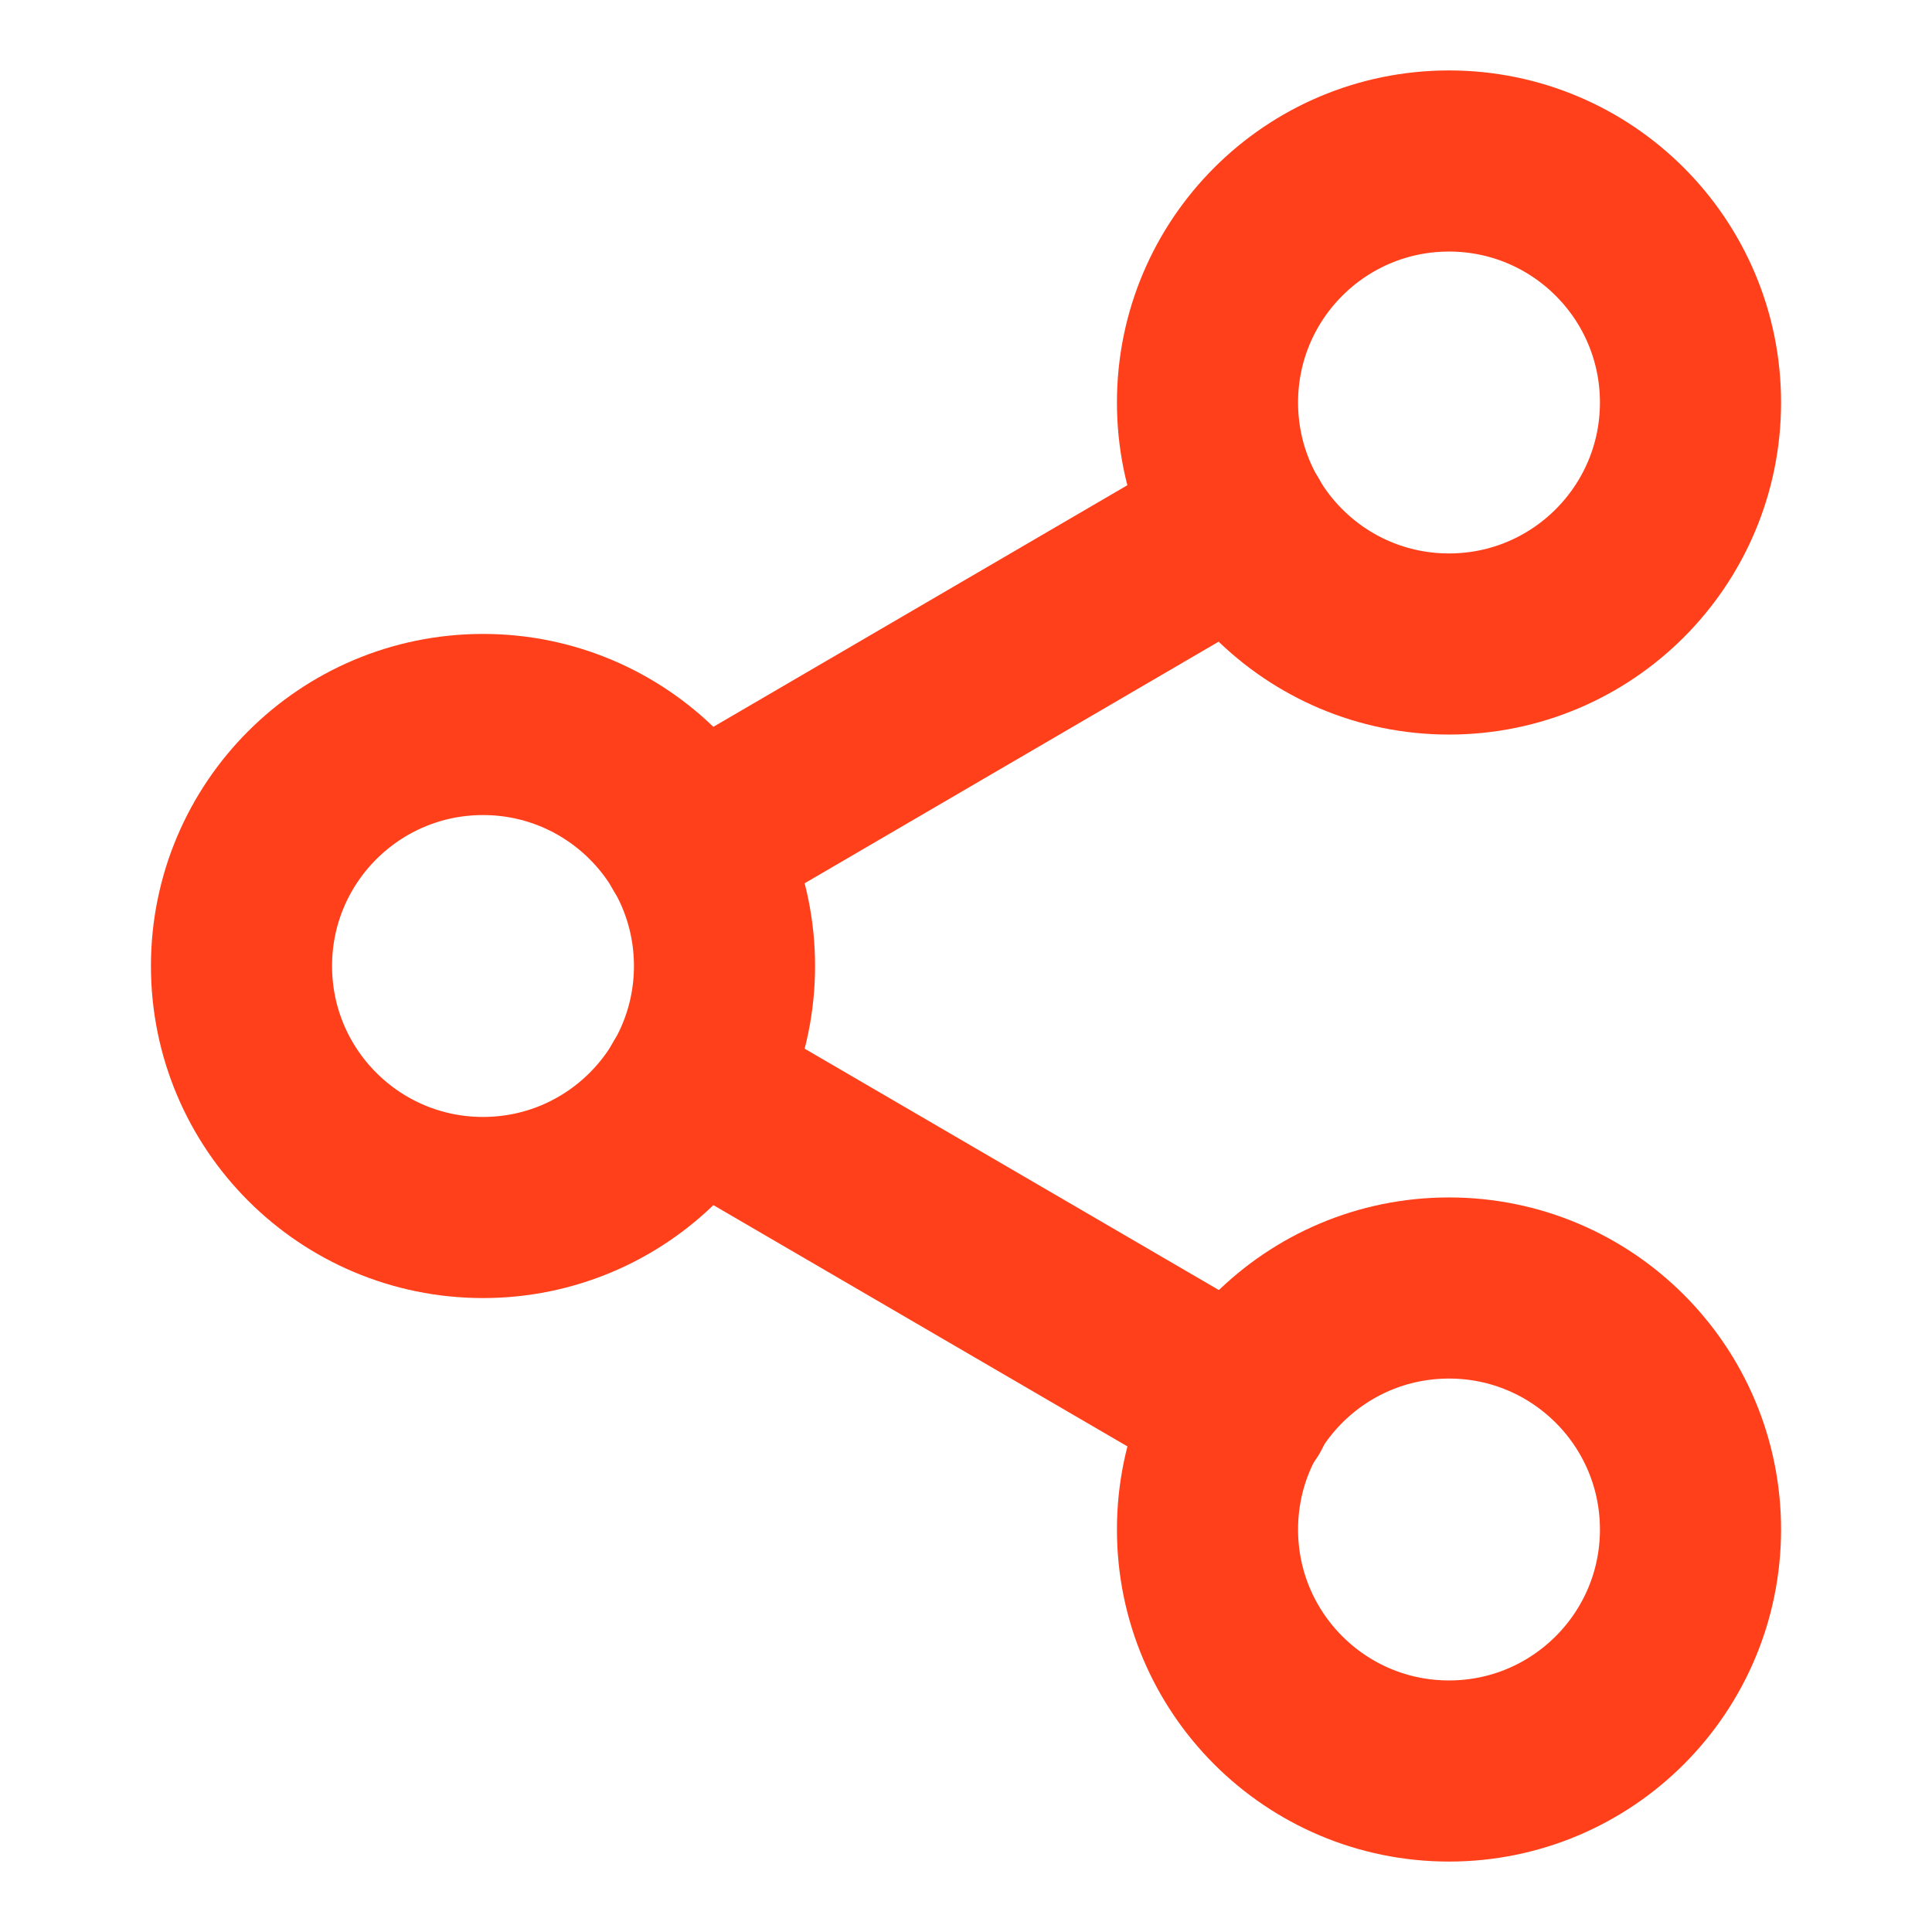
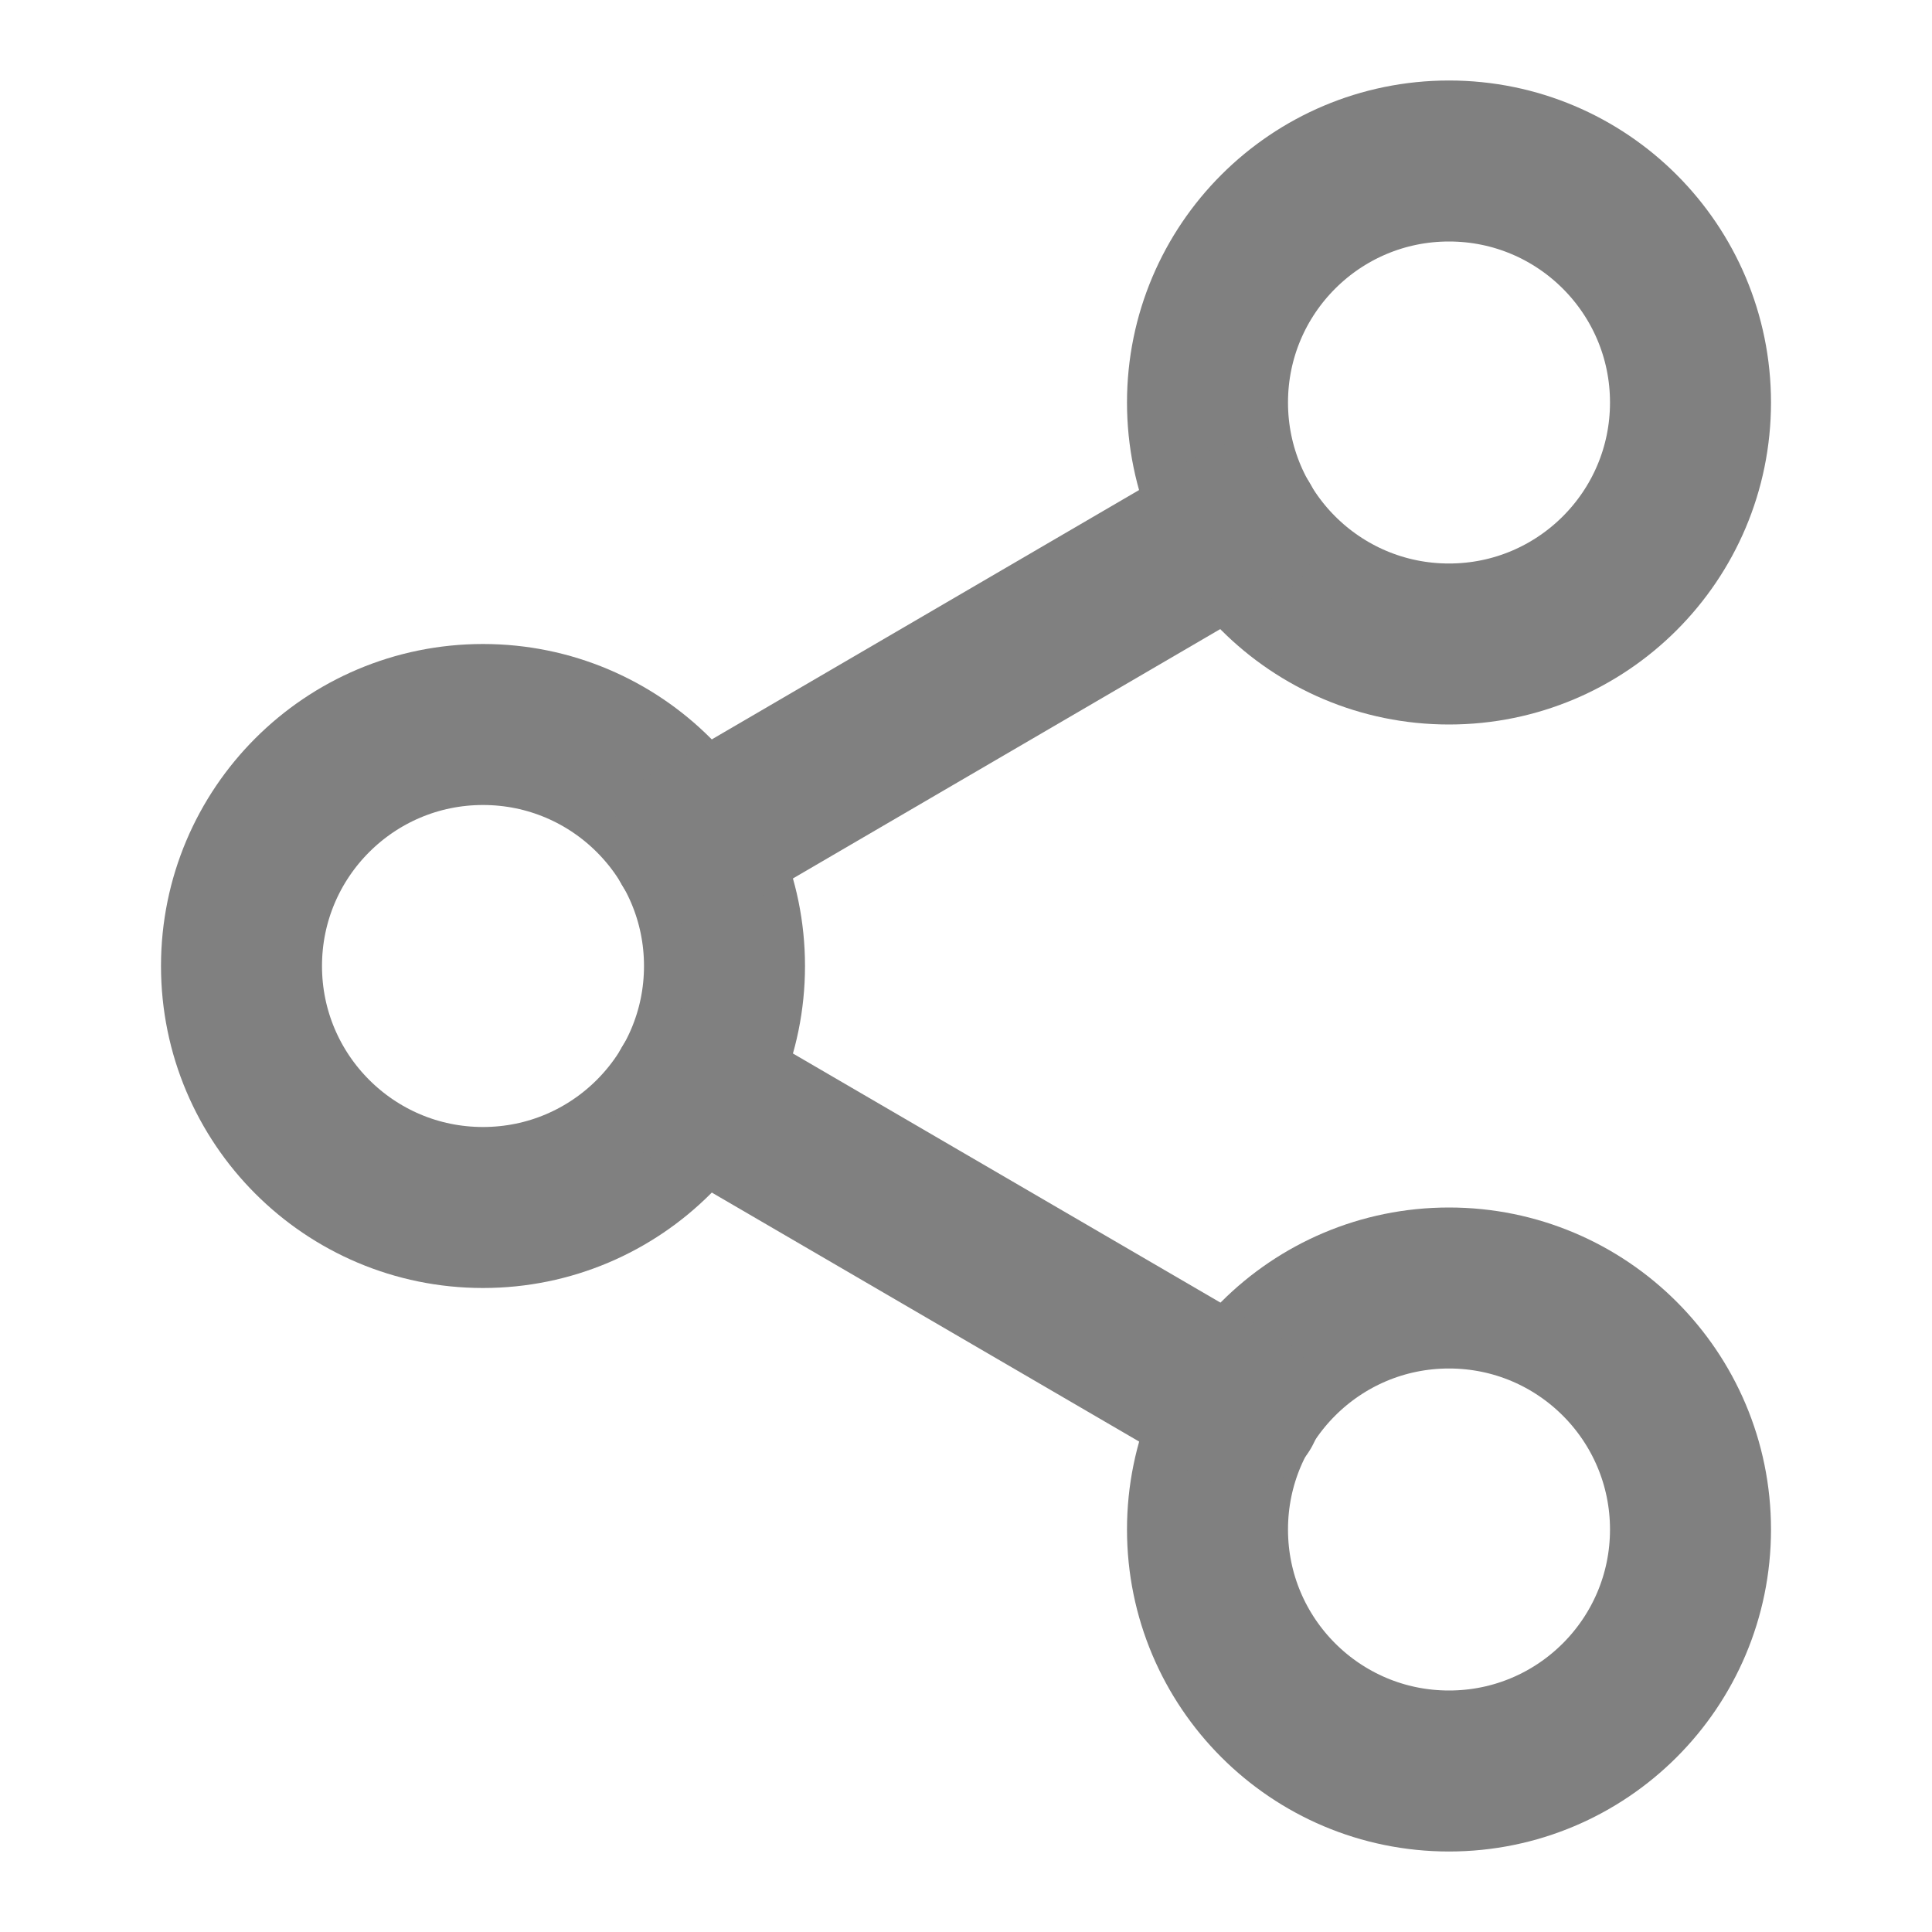
- <svg xmlns="http://www.w3.org/2000/svg" width="24" height="24" viewBox="0 0 24 24" fill="none" stroke="#ff401a" stroke-width="2.25" stroke-linecap="round" stroke-linejoin="round" class="lucide lucide-share-2" aria-hidden="true">
+ <svg xmlns="http://www.w3.org/2000/svg" width="24" height="24" viewBox="0 0 24 24" fill="none" stroke="#808080" stroke-width="2" stroke-linecap="round" stroke-linejoin="round" class="lucide lucide-share-2" aria-hidden="true">
  <circle cx="18" cy="5" r="3" />
  <circle cx="6" cy="12" r="3" />
  <circle cx="18" cy="19" r="3" />
  <line x1="8.59" x2="15.42" y1="13.51" y2="17.49" />
  <line x1="15.41" x2="8.59" y1="6.51" y2="10.49" />
</svg>
